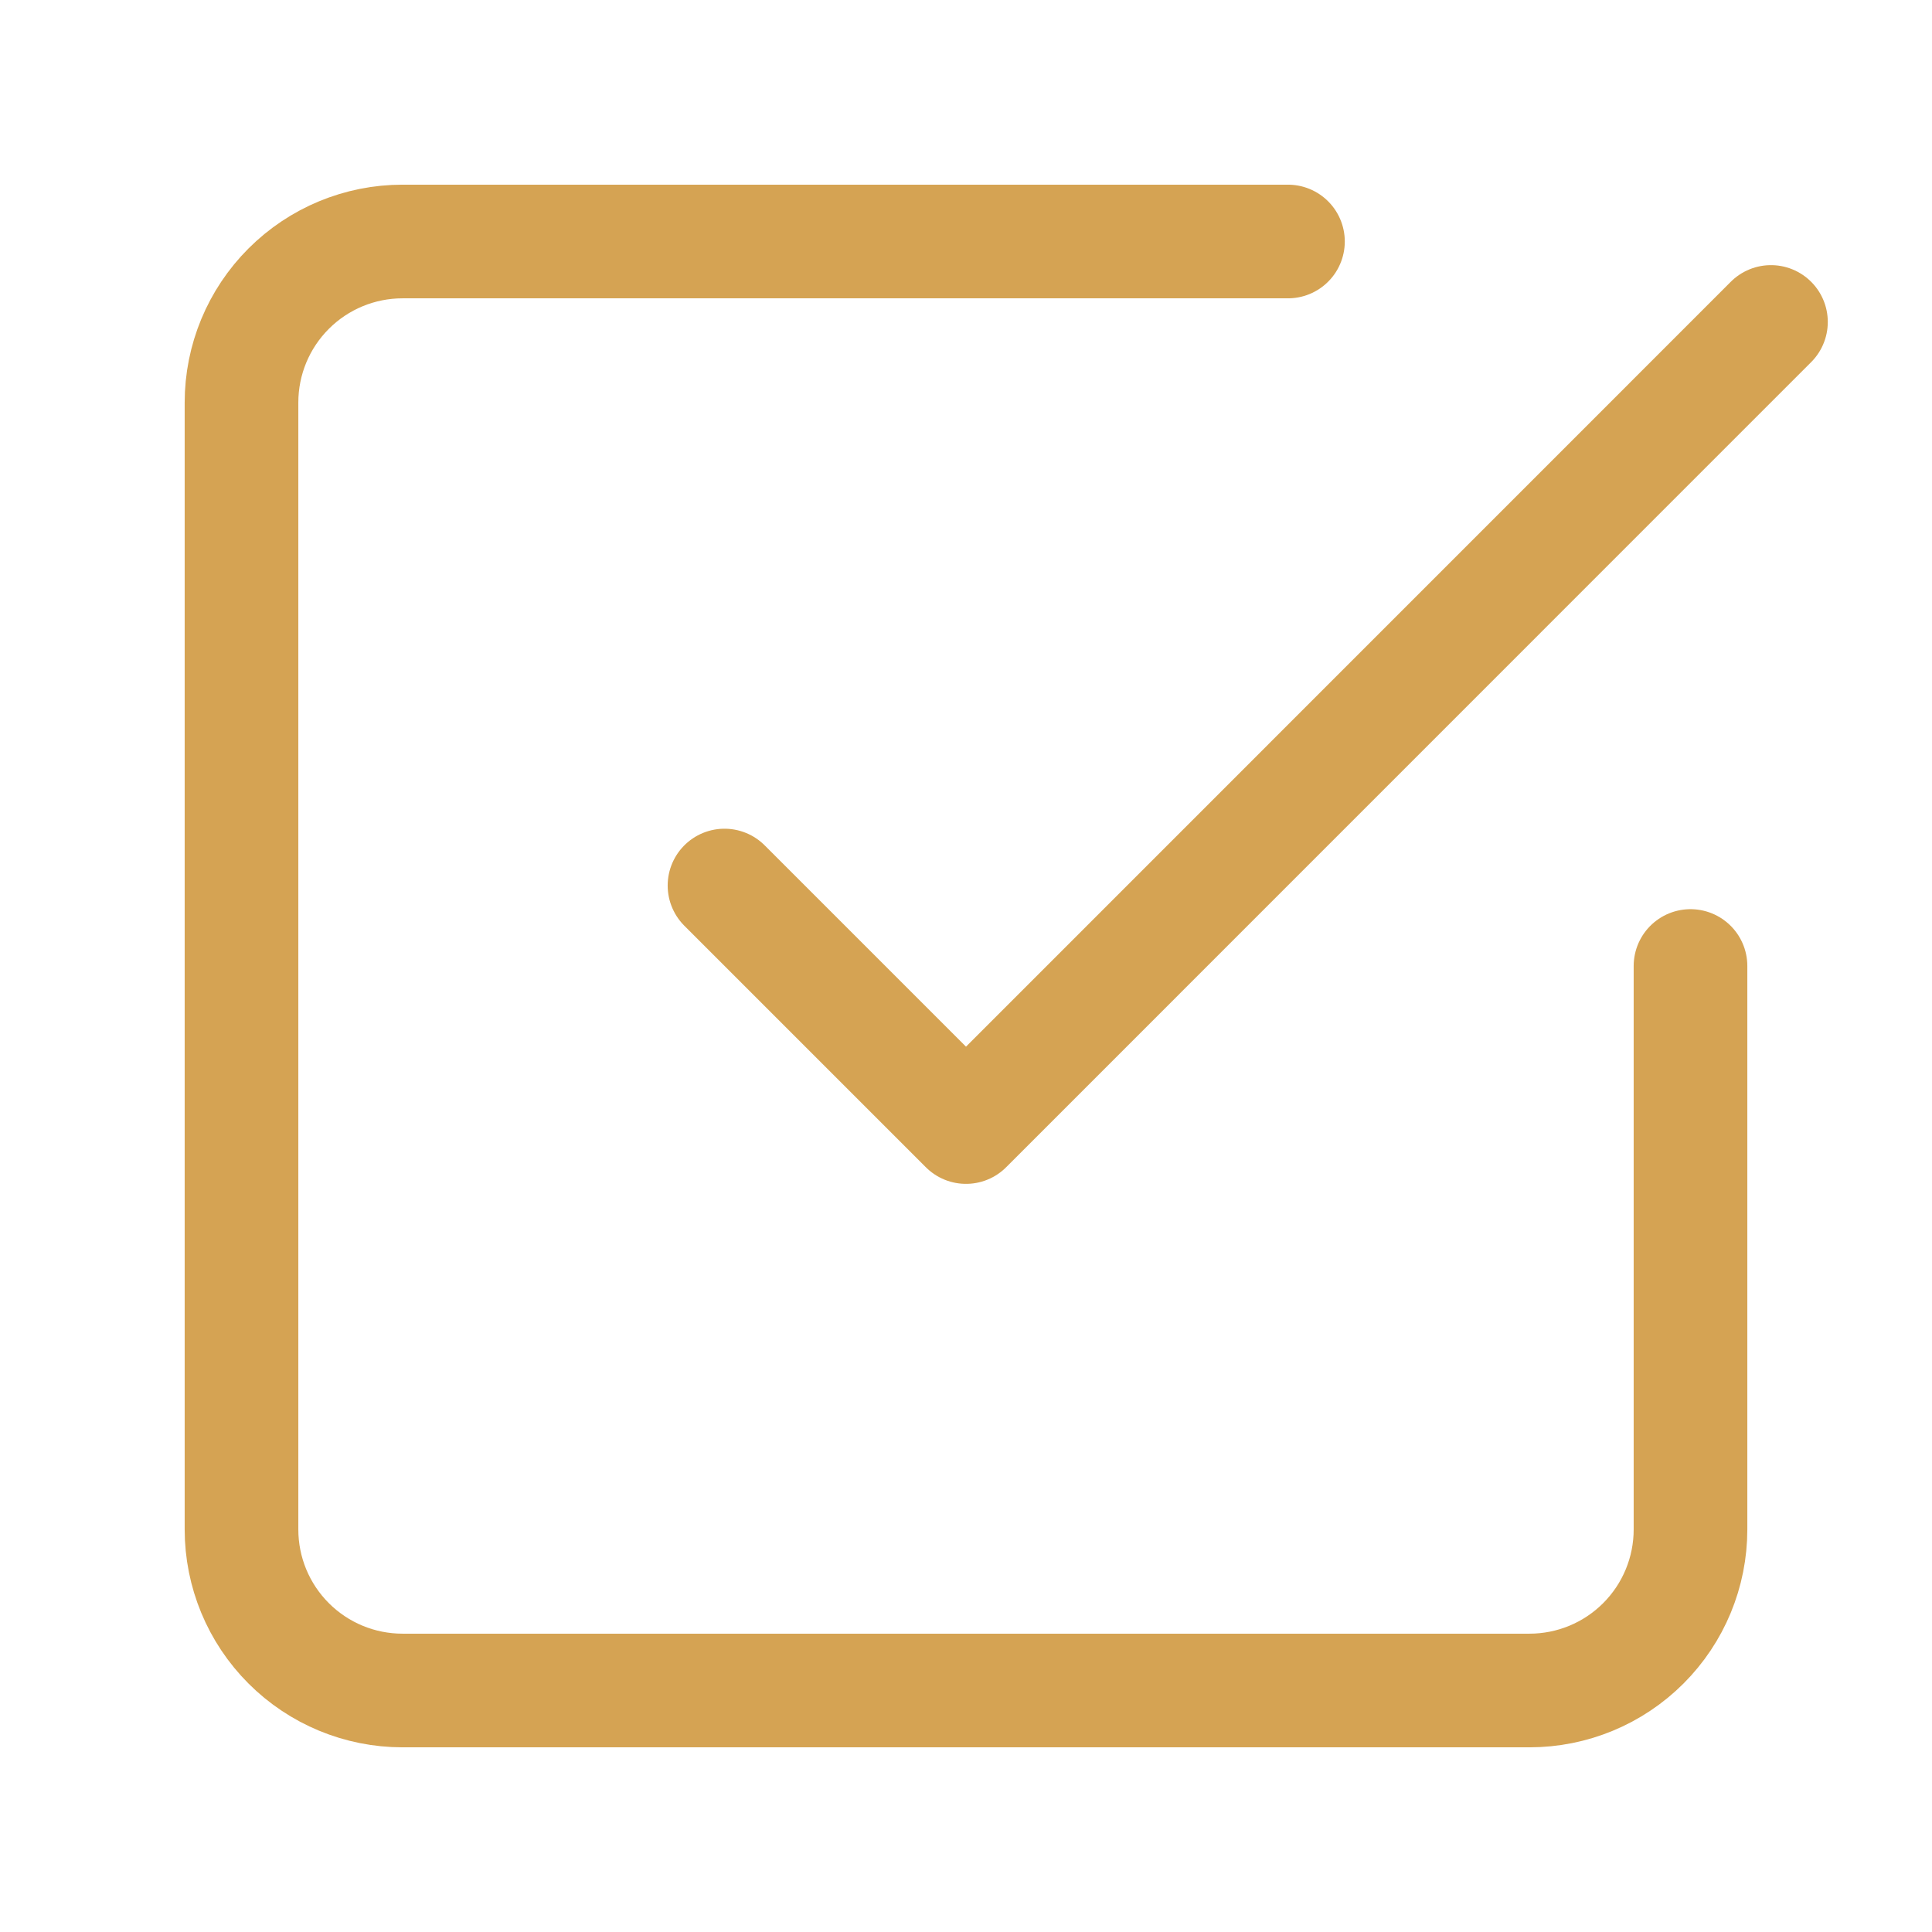
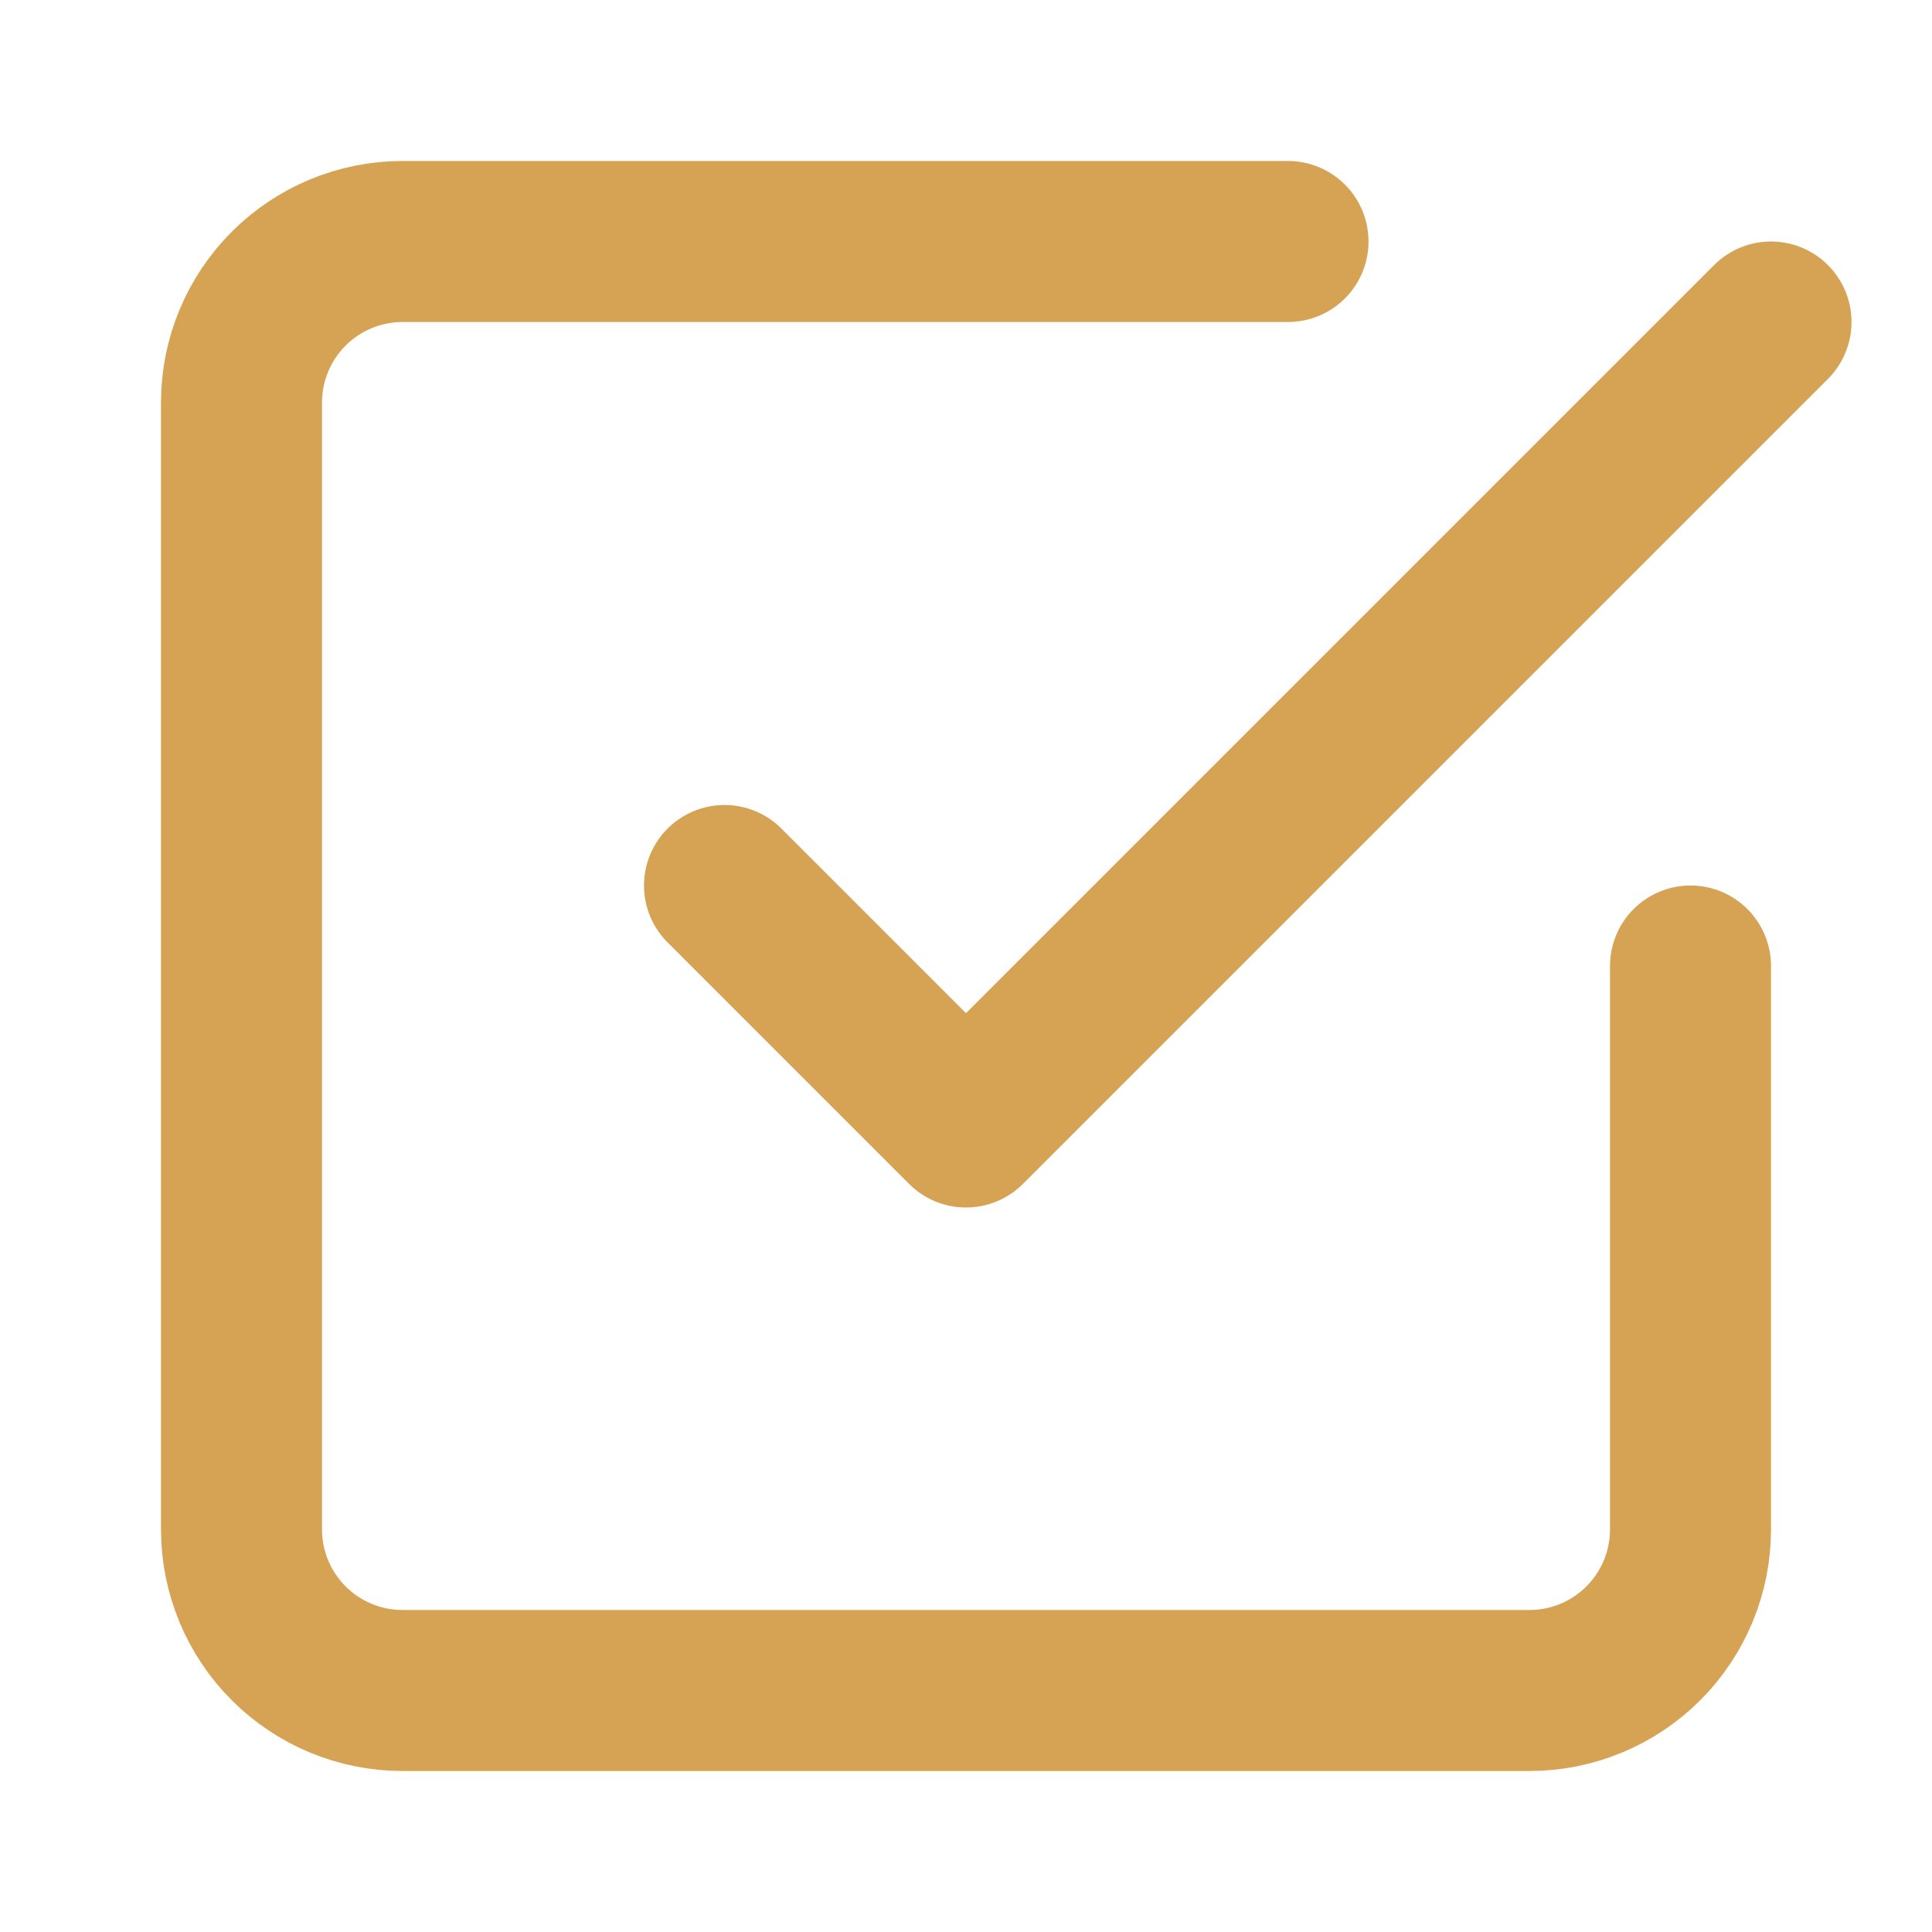
- <svg xmlns="http://www.w3.org/2000/svg" width="17" height="17" viewBox="0 0 17 17" fill="none">
-   <path d="M6.375 7.792L8.5 9.917L15.583 2.833" stroke="#D5A353" stroke-linecap="round" stroke-linejoin="round" />
-   <path d="M14.875 8.5V13.458C14.875 13.834 14.726 14.194 14.46 14.46C14.194 14.726 13.834 14.875 13.458 14.875H3.542C3.166 14.875 2.806 14.726 2.54 14.46C2.274 14.194 2.125 13.834 2.125 13.458V3.542C2.125 3.166 2.274 2.806 2.54 2.54C2.806 2.274 3.166 2.125 3.542 2.125H11.333" stroke="#D5A353" stroke-linecap="round" stroke-linejoin="round" />
+ <svg xmlns="http://www.w3.org/2000/svg" width="24" height="24" viewBox="0 0 24 24" fill="none">
+   <path d="M9 11L12 14L22 4" stroke="#D5A353" stroke-width="2" stroke-linecap="round" stroke-linejoin="round" />
+   <path d="M21 12V19C21 19.53 20.789 20.039 20.414 20.414C20.039 20.789 19.53 21 19 21H5C4.47 21 3.961 20.789 3.586 20.414C3.211 20.039 3 19.53 3 19V5C3 4.47 3.211 3.961 3.586 3.586C3.961 3.211 4.47 3 5 3H16" stroke="#D5A353" stroke-width="2" stroke-linecap="round" stroke-linejoin="round" />
</svg>
